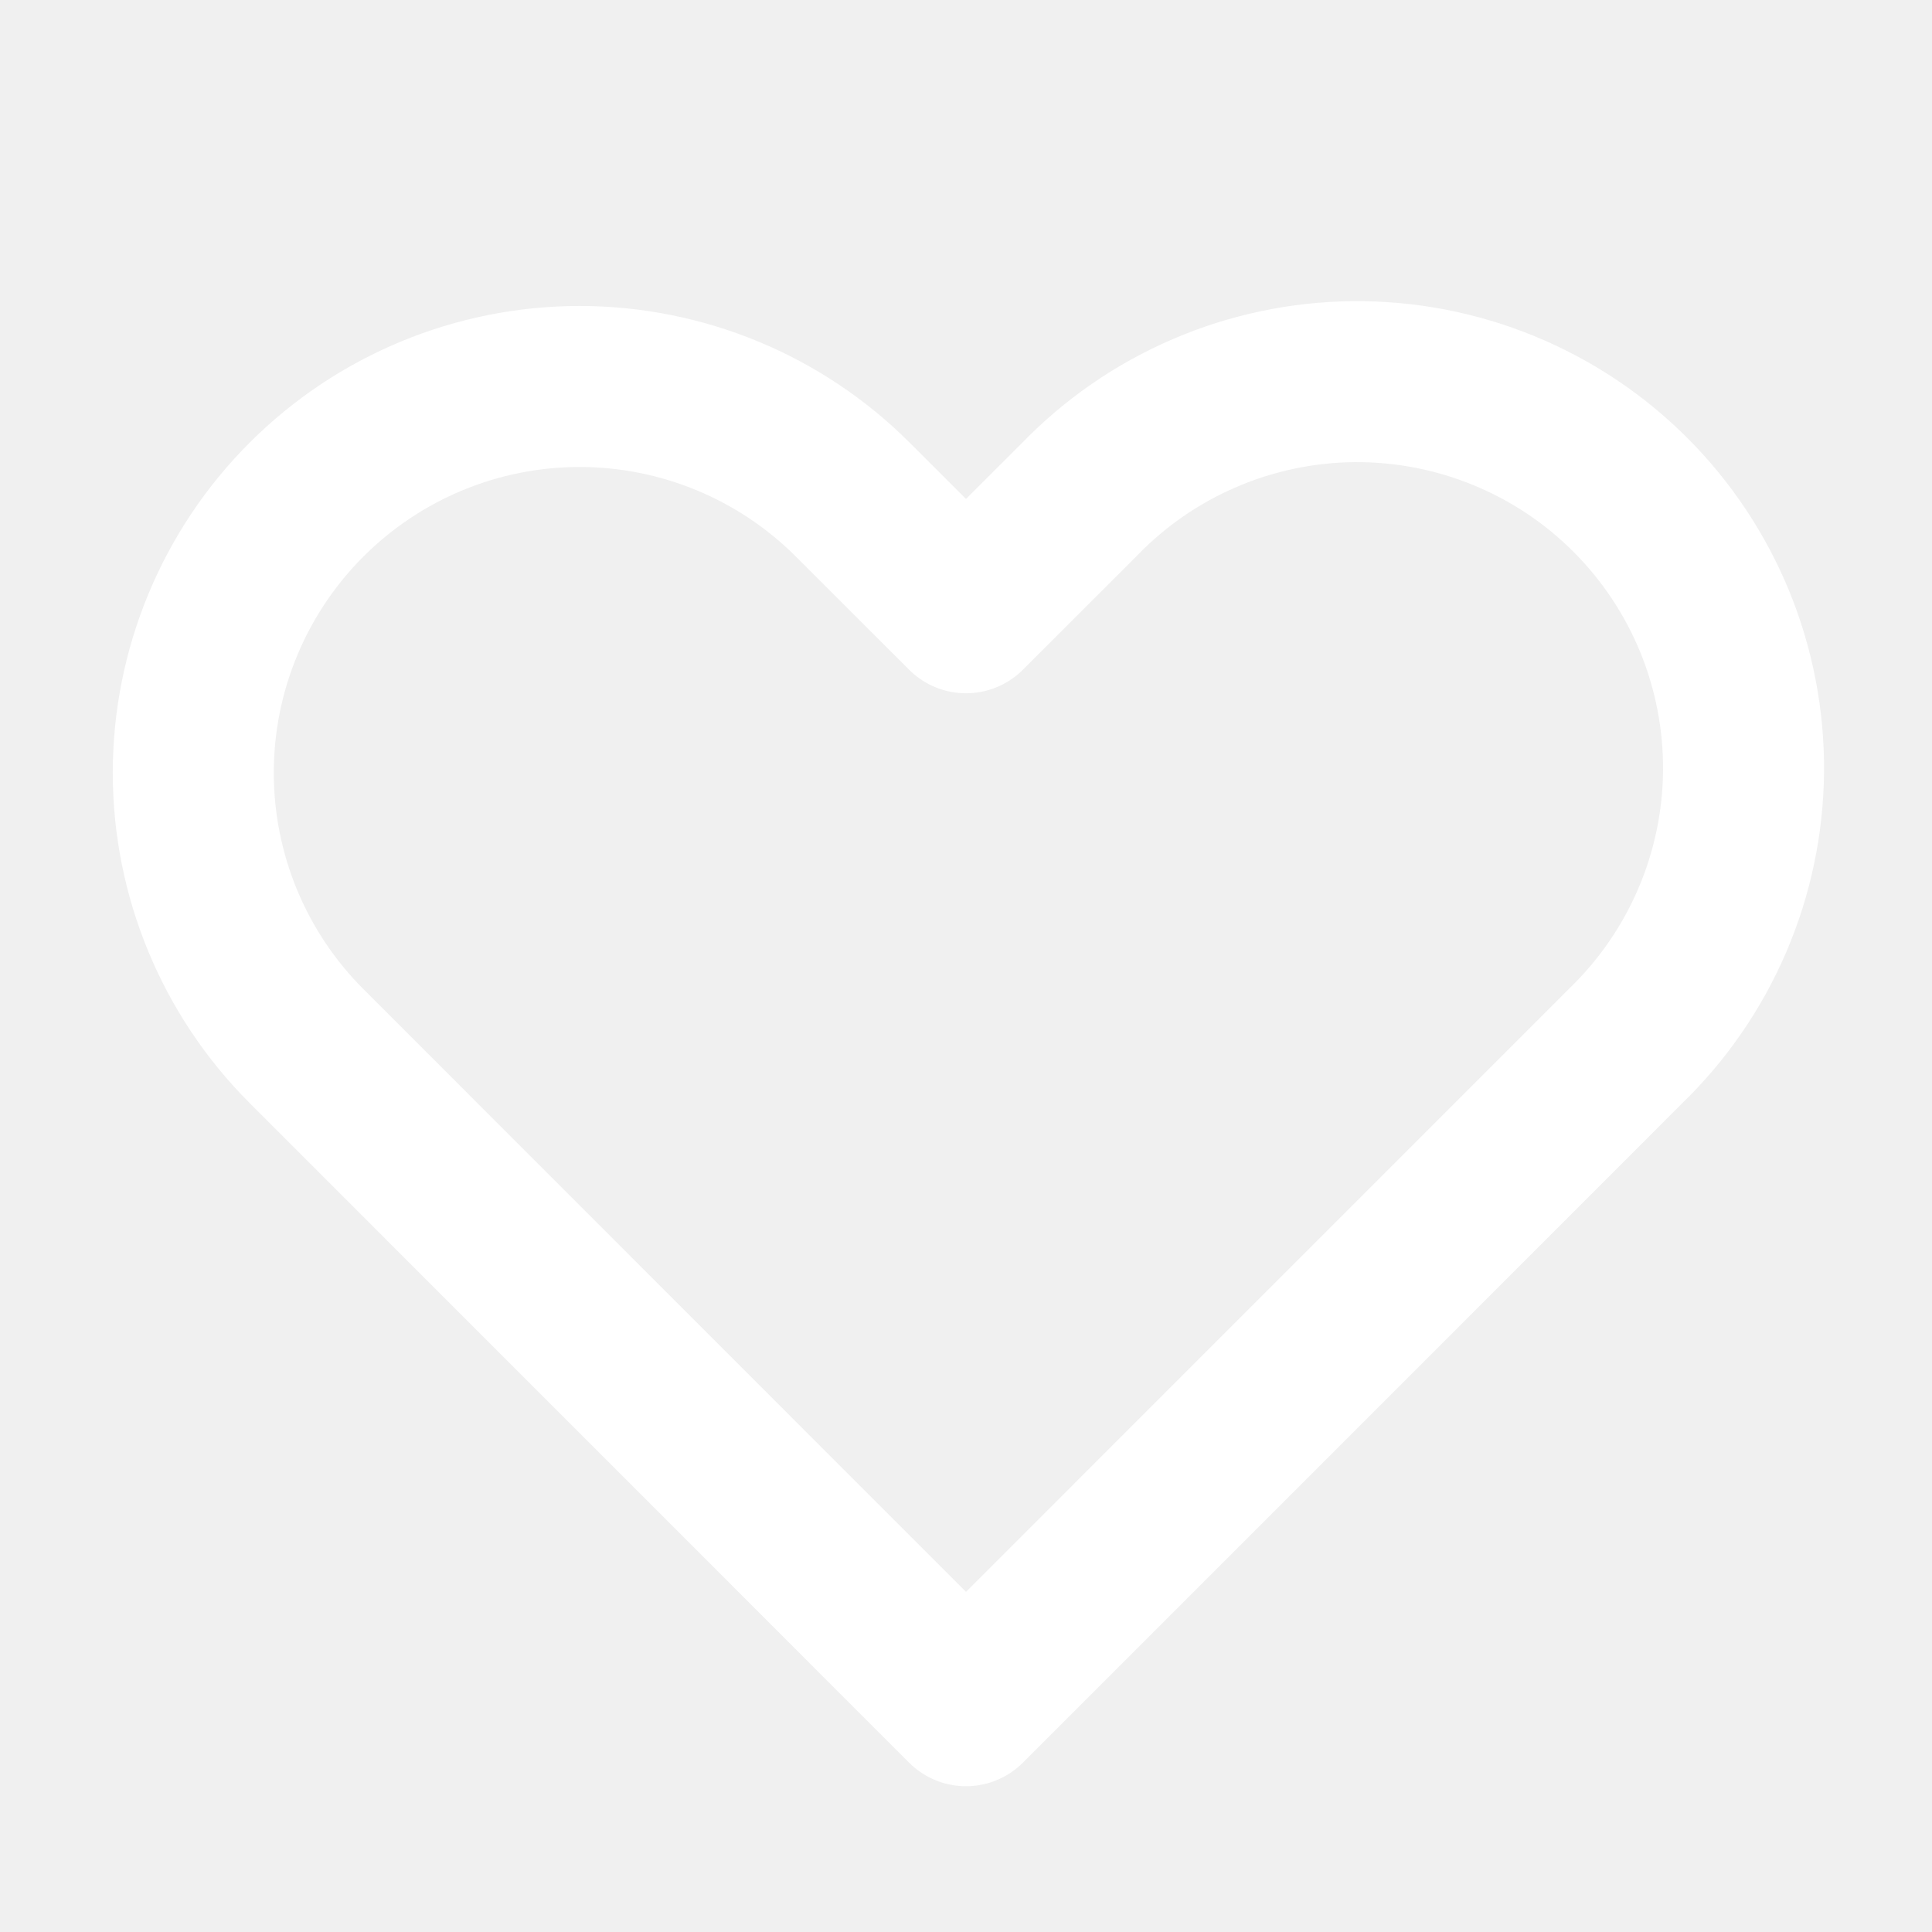
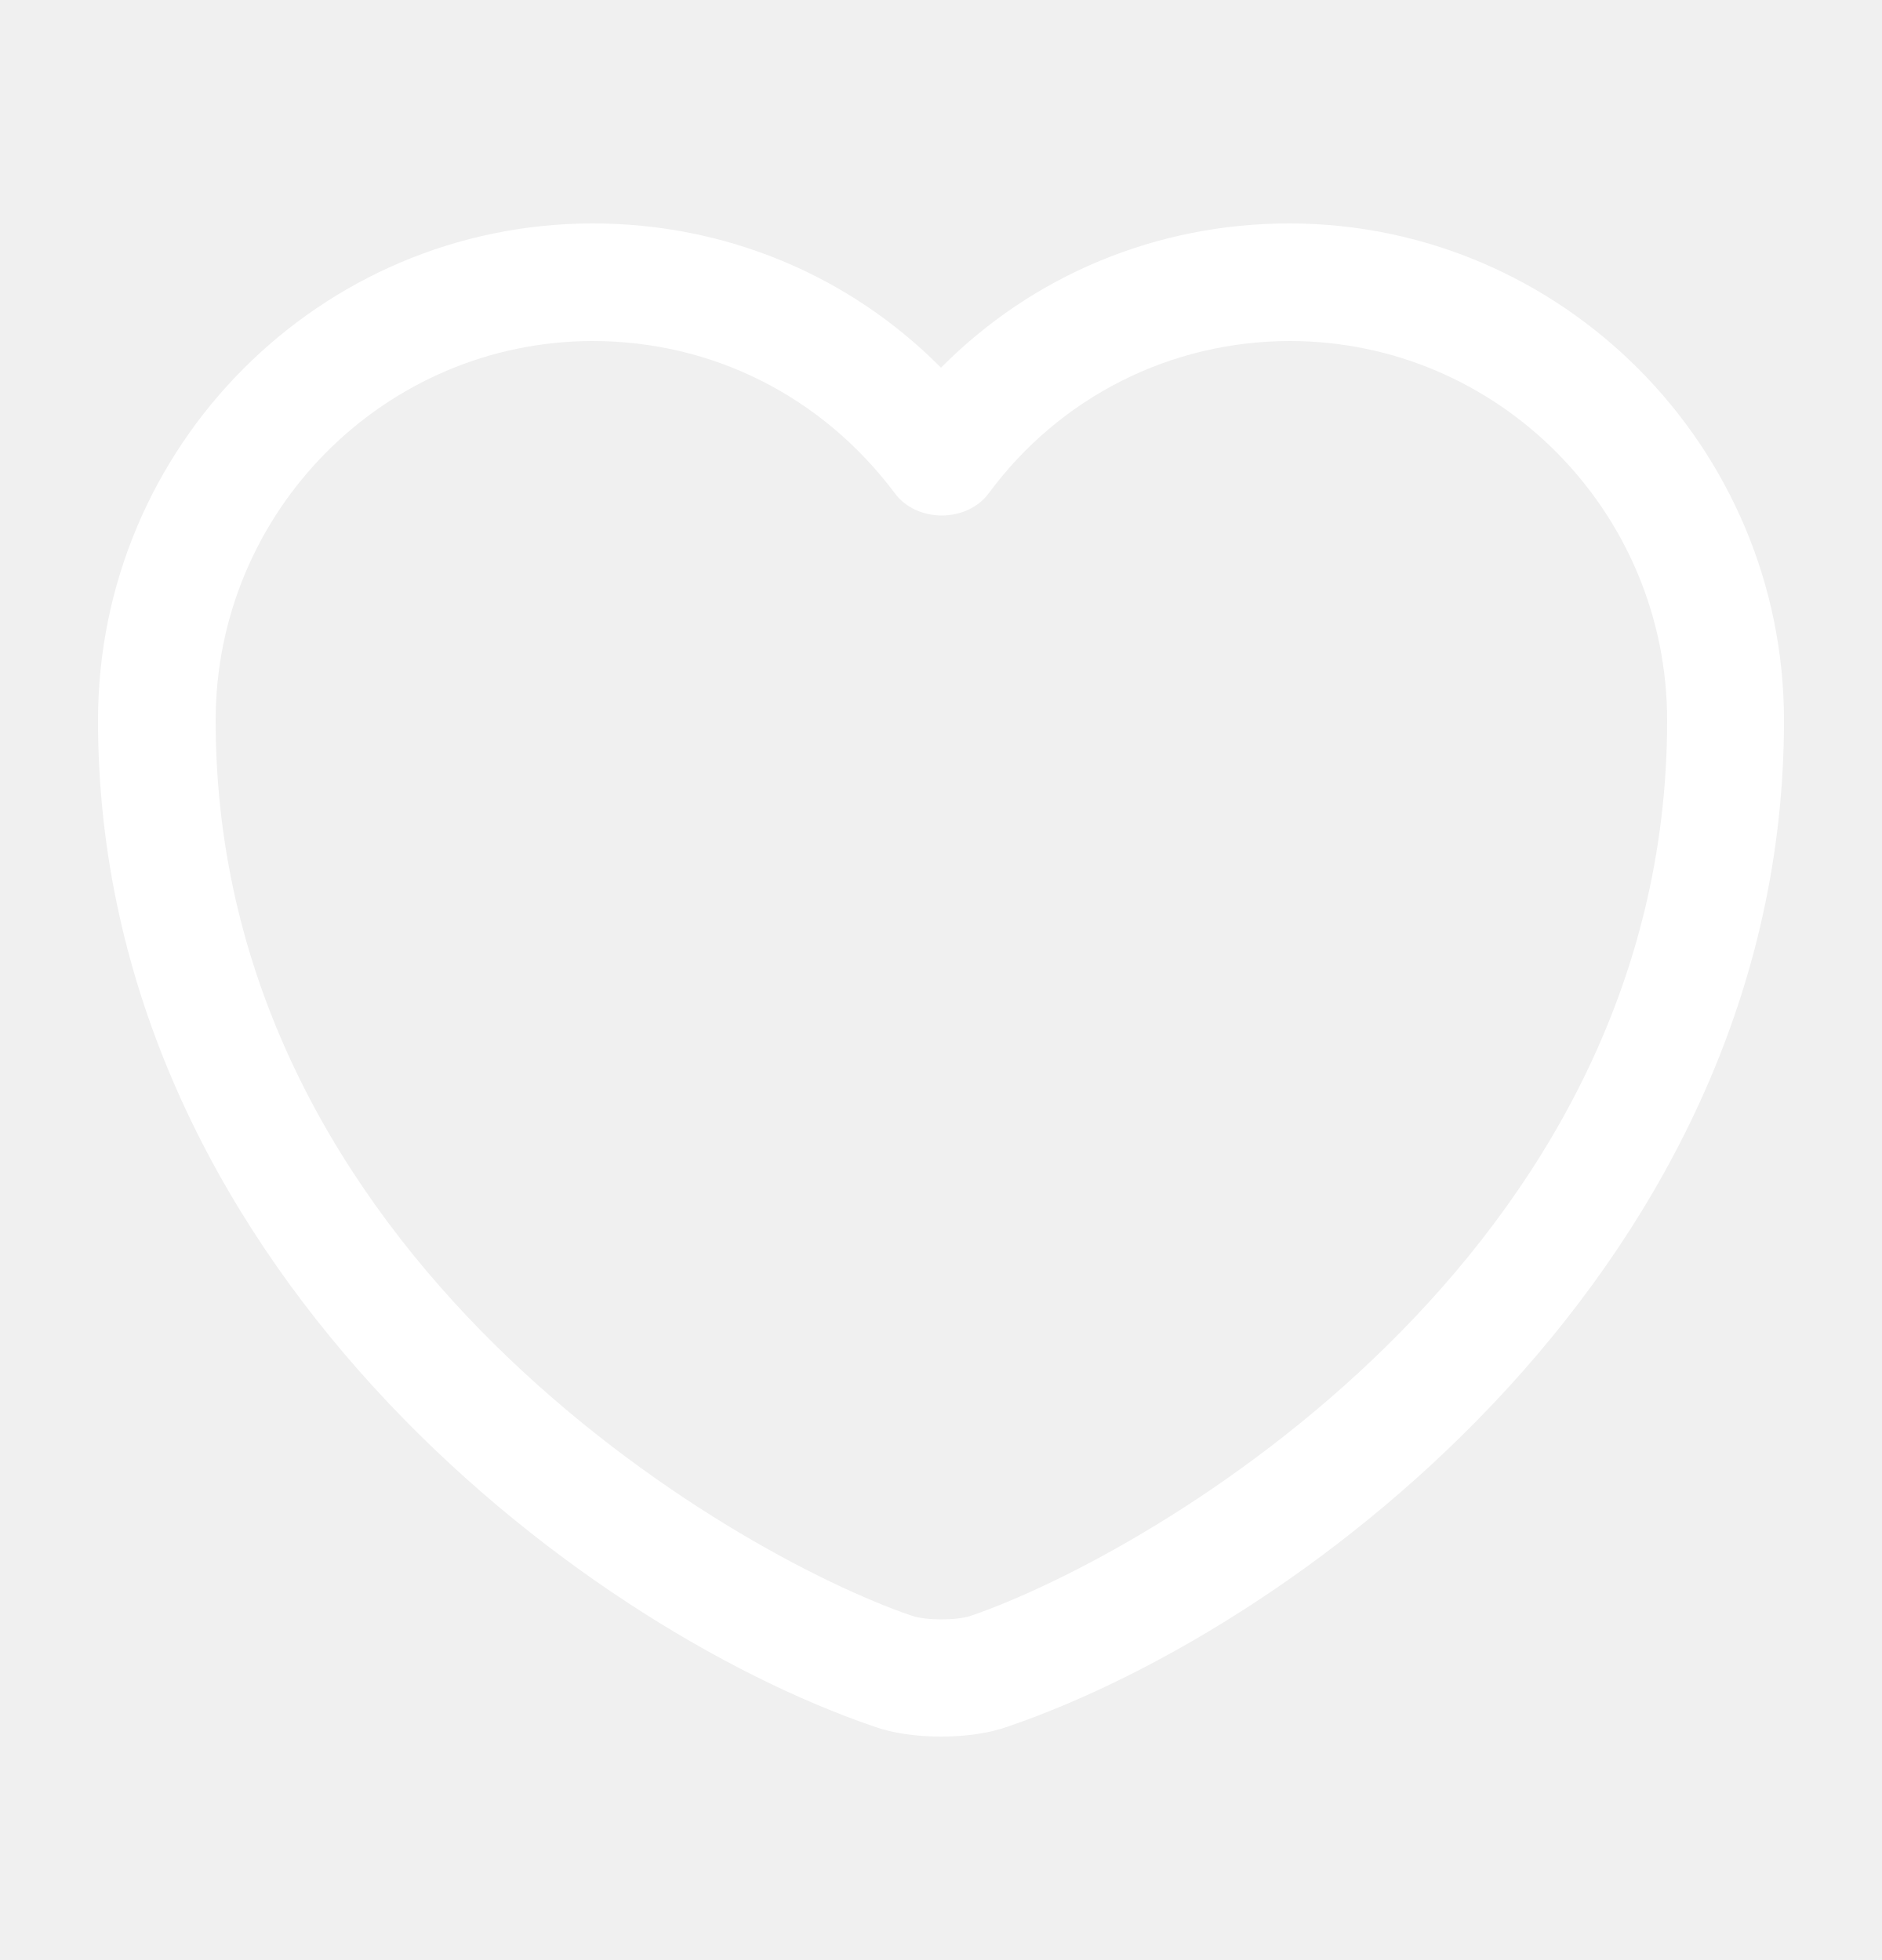
- <svg xmlns="http://www.w3.org/2000/svg" width="24" height="24" viewBox="0 0 24 24" fill="none">
-   <path fill-rule="evenodd" clip-rule="evenodd" d="M3.807 6.207C4.707 5.307 5.927 4.801 7.2 4.801C8.473 4.801 9.694 5.307 10.594 6.207L12 7.612L13.406 6.207C13.849 5.748 14.379 5.382 14.965 5.131C15.55 4.879 16.18 4.747 16.817 4.741C17.455 4.736 18.087 4.857 18.677 5.099C19.267 5.34 19.802 5.696 20.253 6.147C20.704 6.598 21.06 7.134 21.302 7.724C21.543 8.314 21.664 8.946 21.659 9.583C21.653 10.22 21.521 10.85 21.269 11.436C21.018 12.021 20.652 12.551 20.194 12.994L12 21.189L3.807 12.994C2.907 12.094 2.401 10.873 2.401 9.6C2.401 8.327 2.907 7.107 3.807 6.207V6.207Z" stroke="white" stroke-width="2" stroke-linejoin="round" />
+ <svg xmlns="http://www.w3.org/2000/svg" width="24" height="25" viewBox="0 0 24 25" fill="none">
+   <path d="M12 22.15C11.69 22.15 11.39 22.11 11.14 22.02C7.32 20.71 1.25 16.06 1.25 9.19C1.25 5.69 4.08 2.85 7.56 2.85C9.25 2.85 10.83 3.51 12 4.69C13.17 3.51 14.75 2.85 16.44 2.85C19.92 2.85 22.75 5.7 22.75 9.19C22.75 16.07 16.68 20.71 12.86 22.02C12.61 22.11 12.31 22.15 12 22.15ZM7.56 4.35C4.91 4.35 2.75 6.52 2.75 9.19C2.75 16.02 9.32 19.82 11.63 20.61C11.81 20.67 12.2 20.67 12.38 20.61C14.68 19.82 21.26 16.03 21.26 9.19C21.26 6.52 19.1 4.35 16.45 4.35C14.93 4.35 13.52 5.06 12.61 6.29C12.33 6.67 11.69 6.67 11.41 6.29C10.48 5.05 9.08 4.35 7.56 4.35Z" fill="white" />
</svg>
